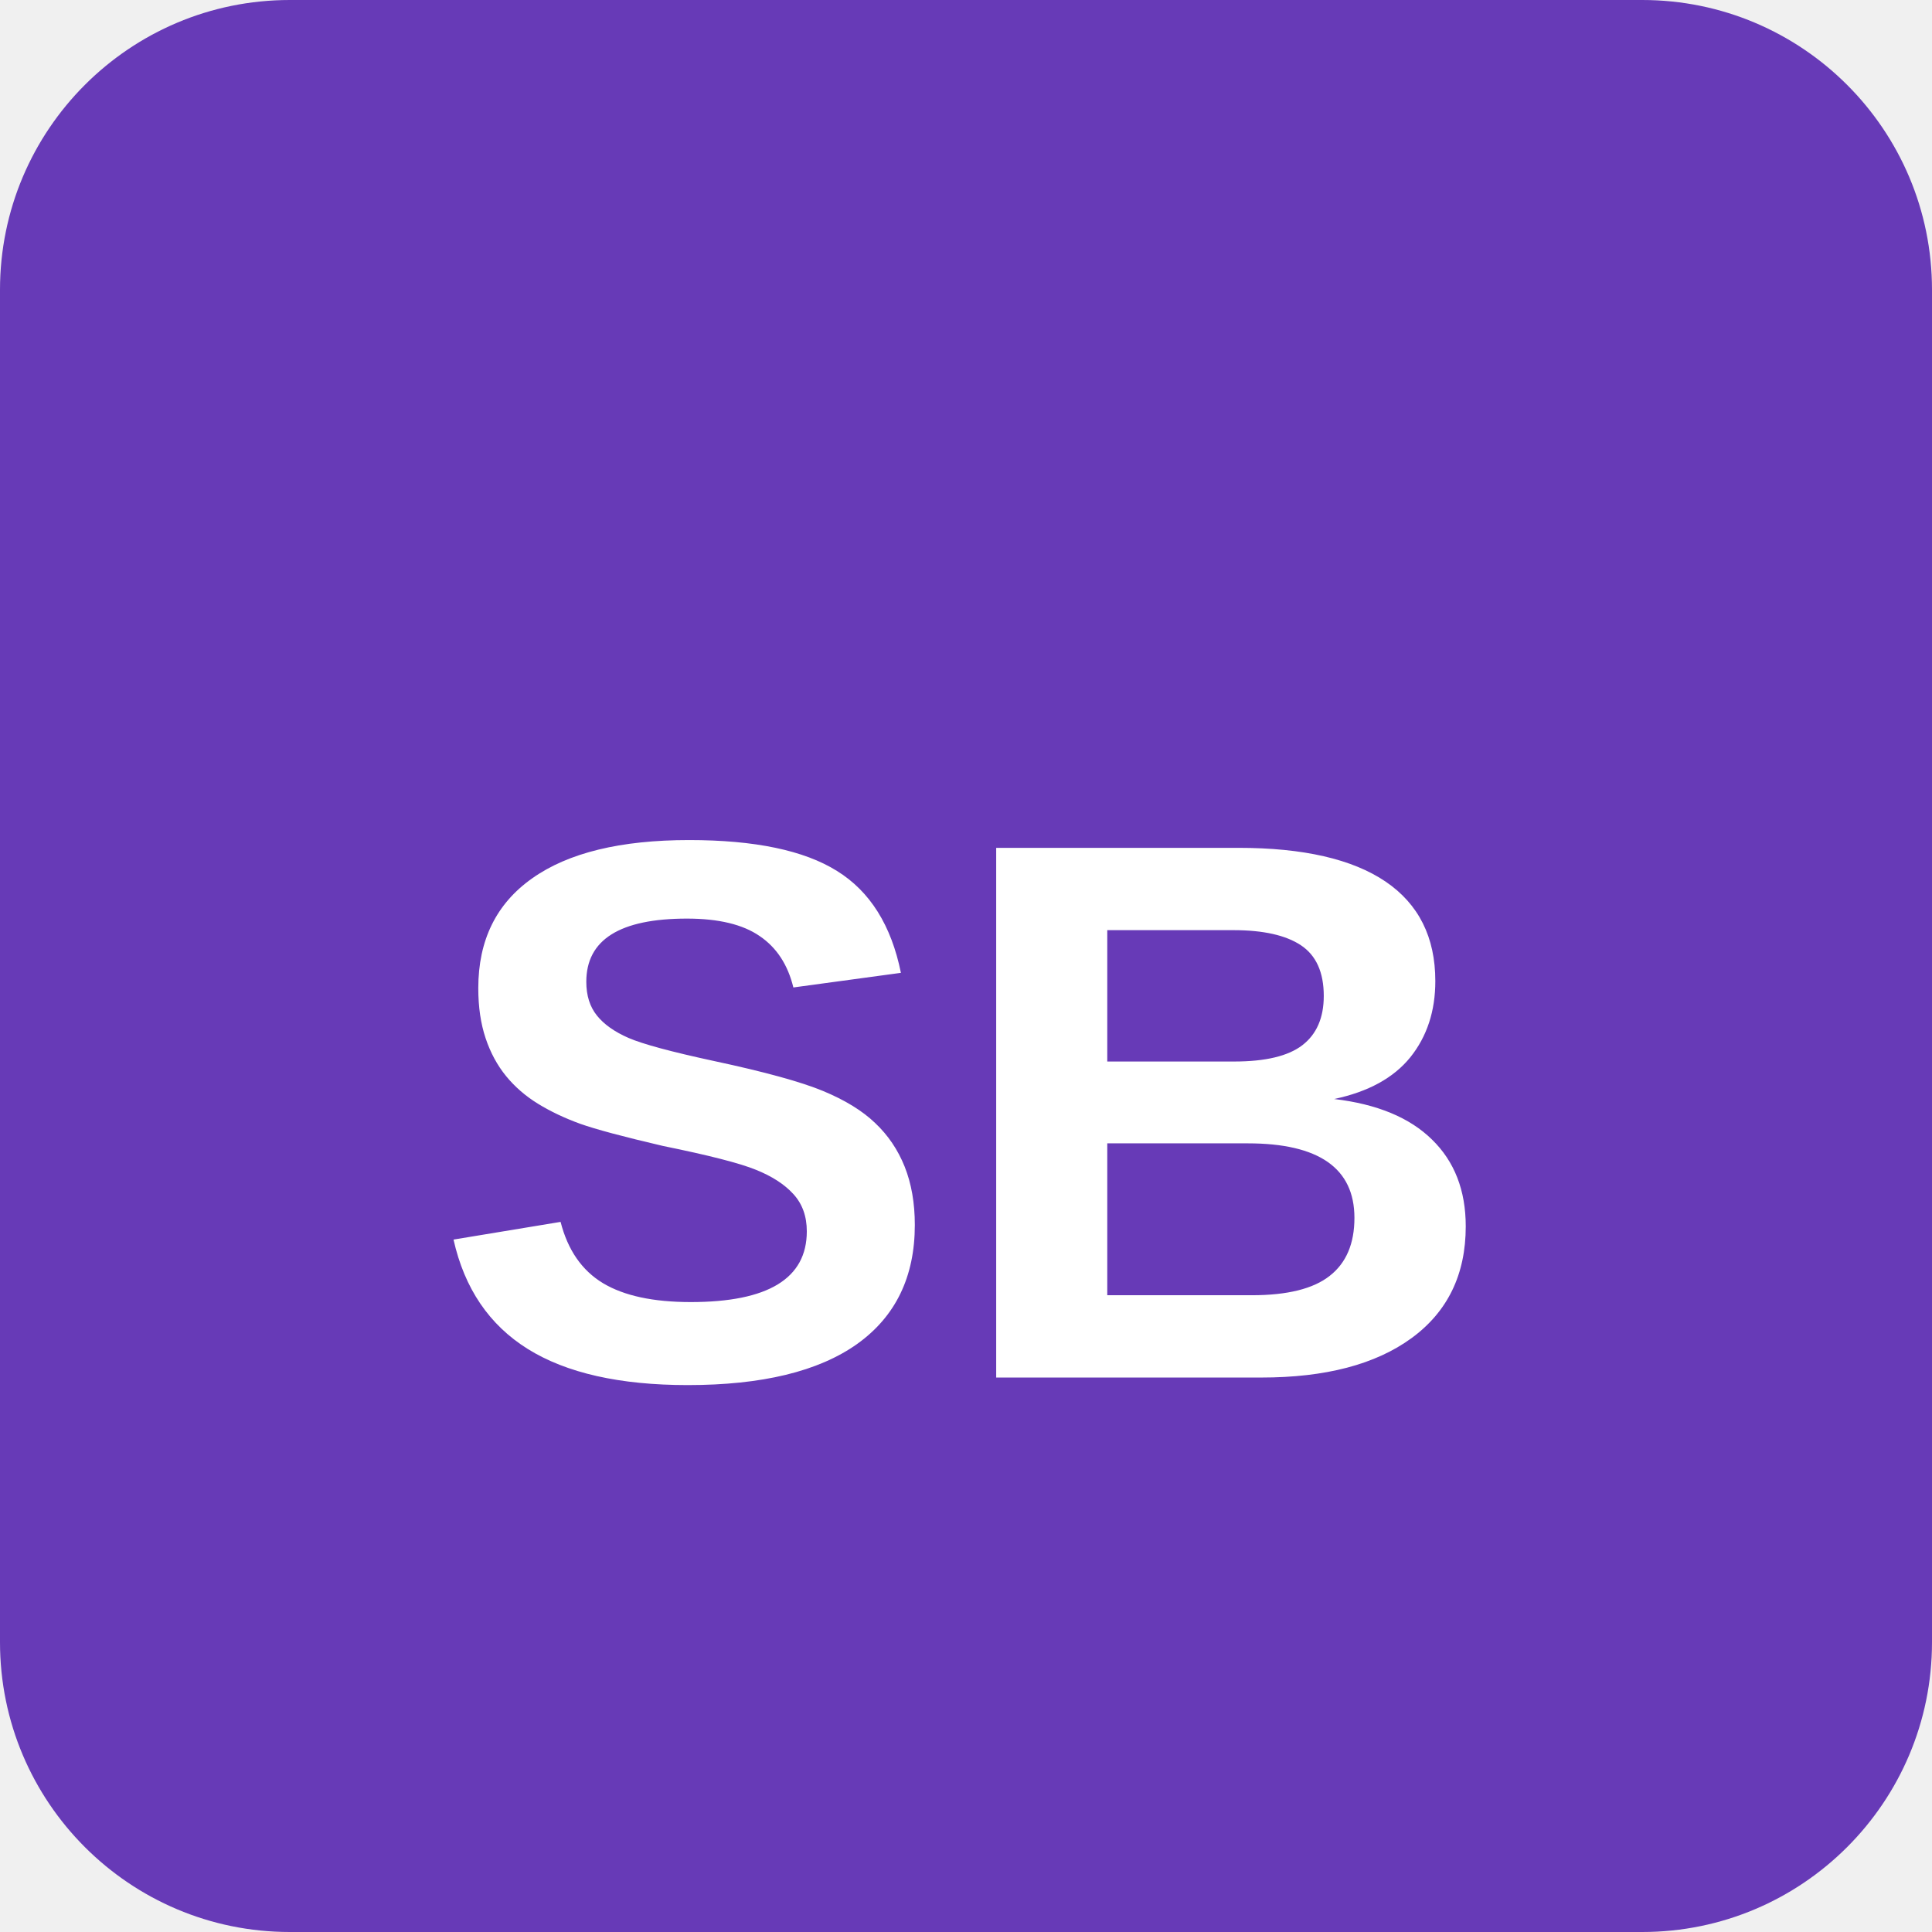
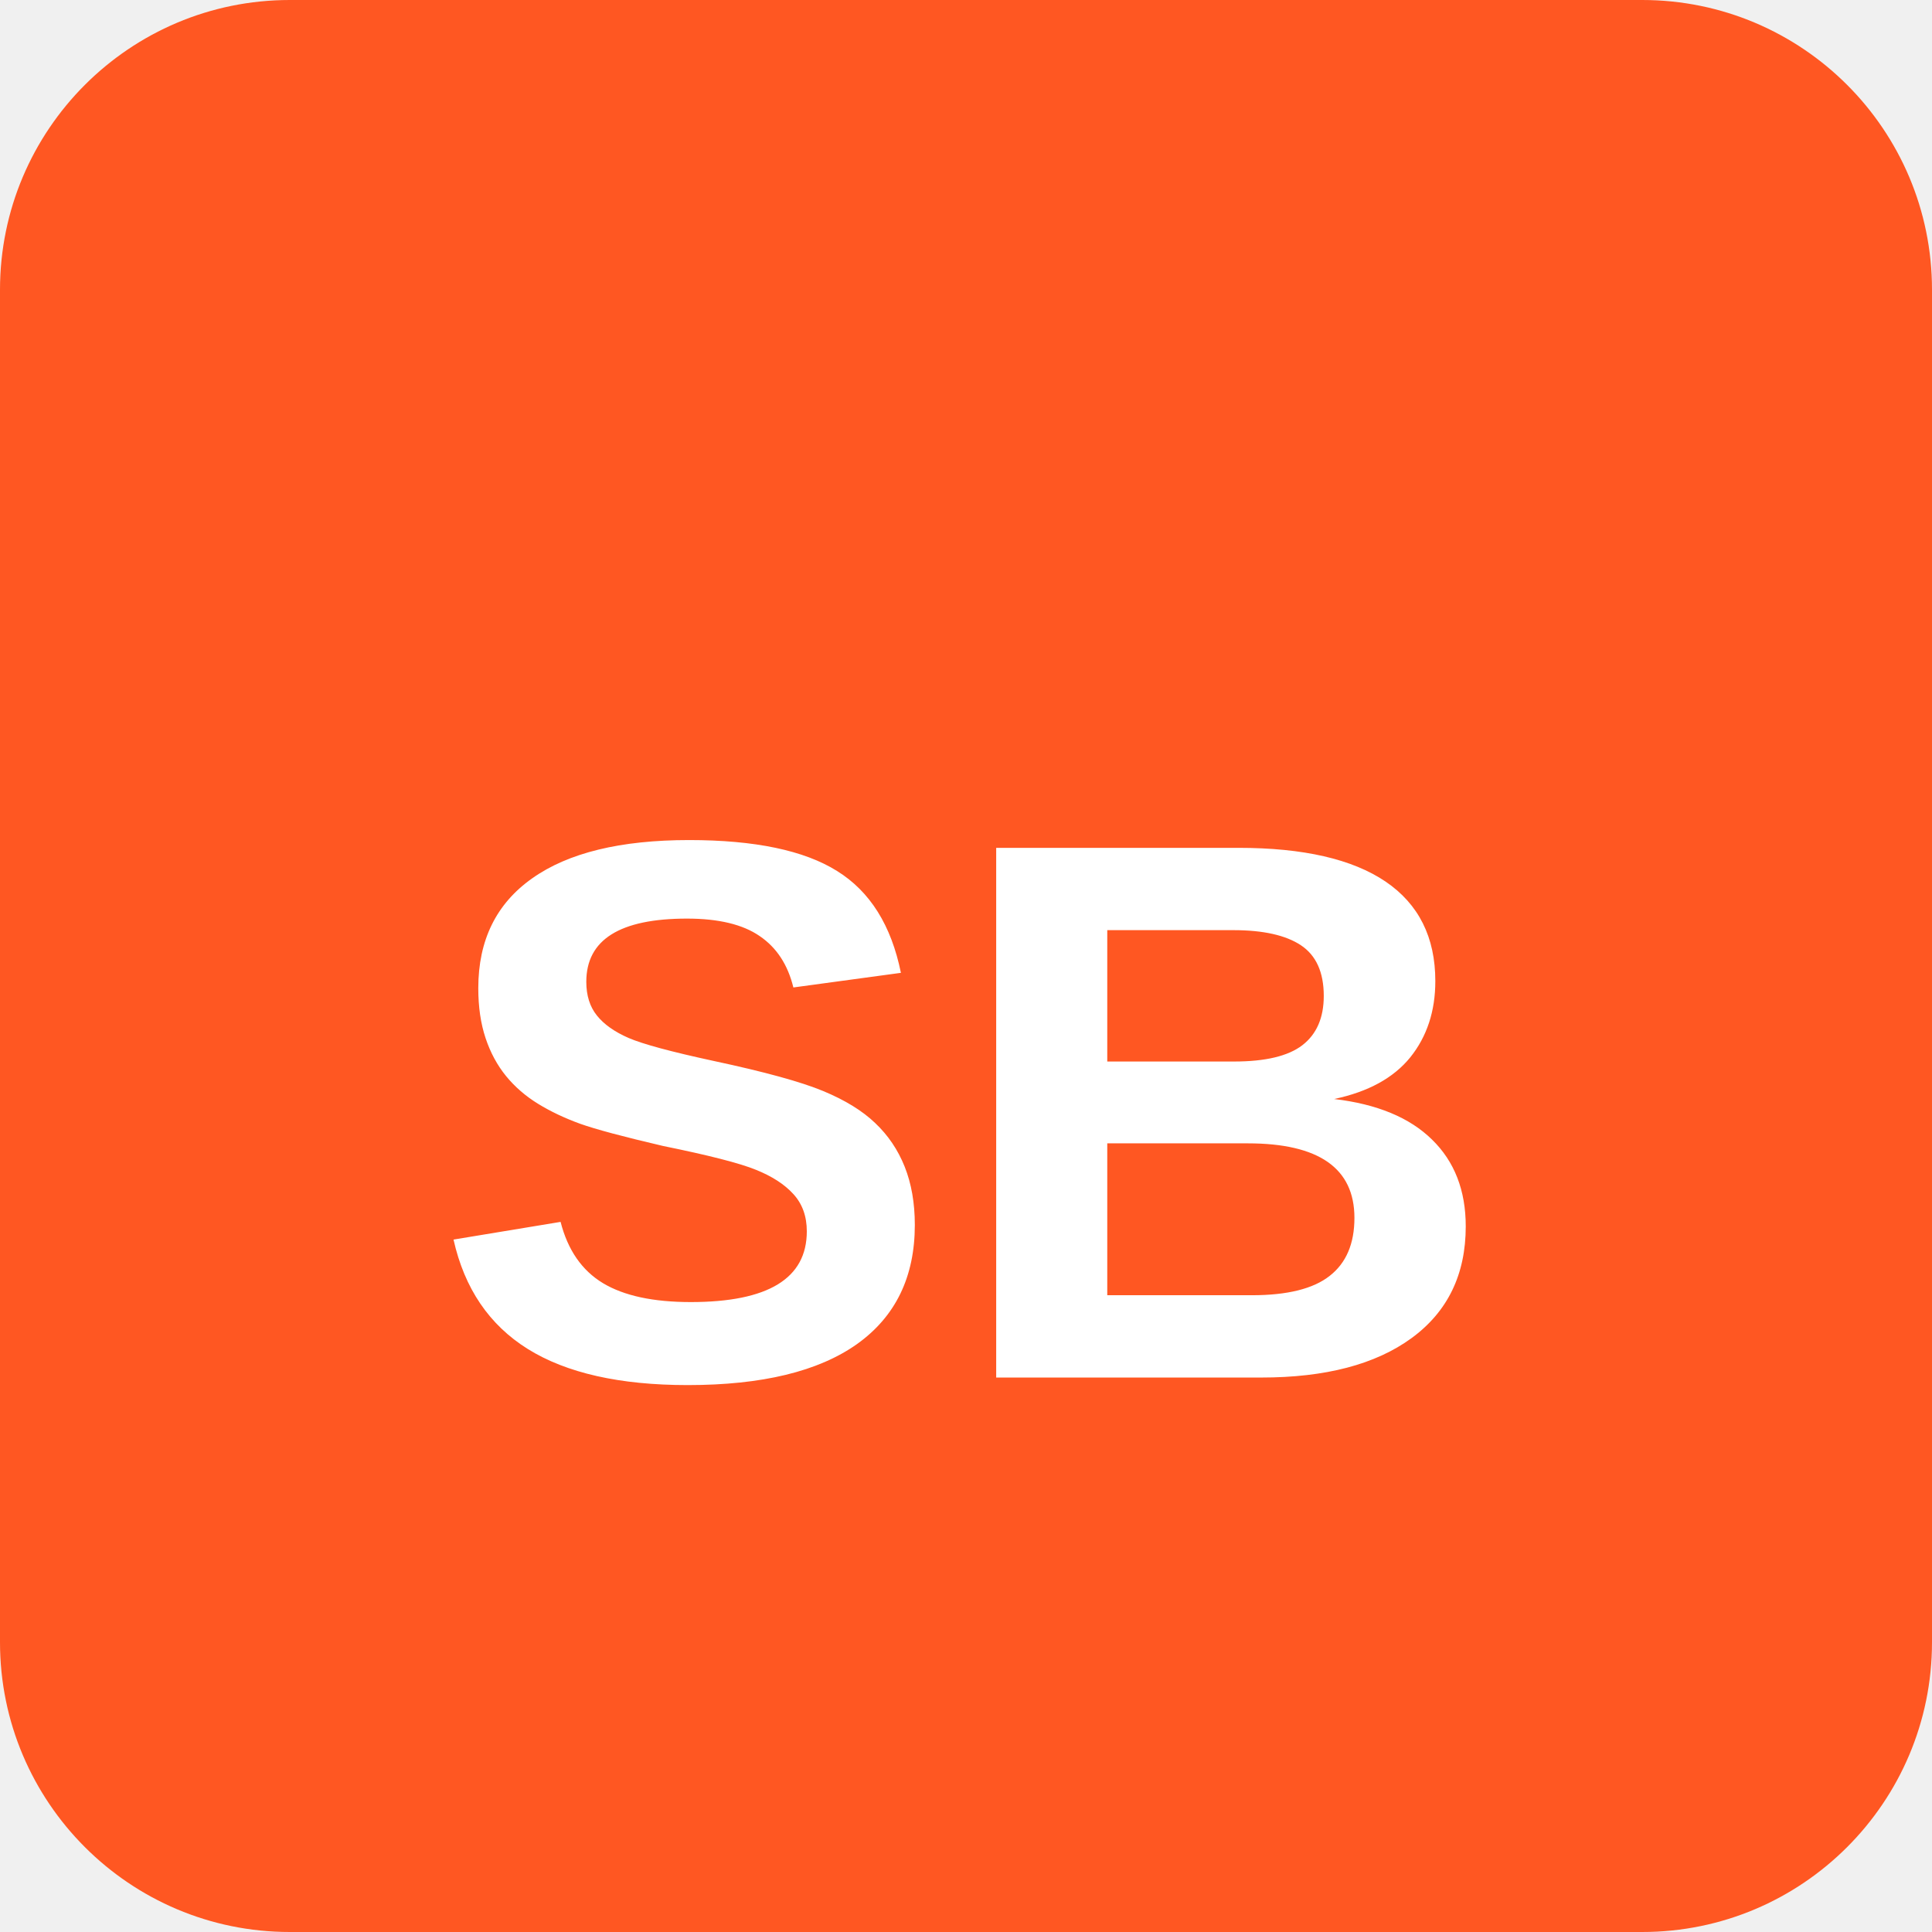
<svg xmlns="http://www.w3.org/2000/svg" width="128" height="128" viewBox="0 0 128 128">
-   <rect width="128" height="128" rx="19.2" fill="#673AB7" />
+   <rect width="128" height="128" rx="19.2" fill="#FF5722" />
  <text x="50%" y="76.8" font-family="Arial, sans-serif" font-size="51" font-weight="bold" fill="#FFFFFF" text-anchor="middle" dominant-baseline="middle">
    SB
  </text>
</svg>
